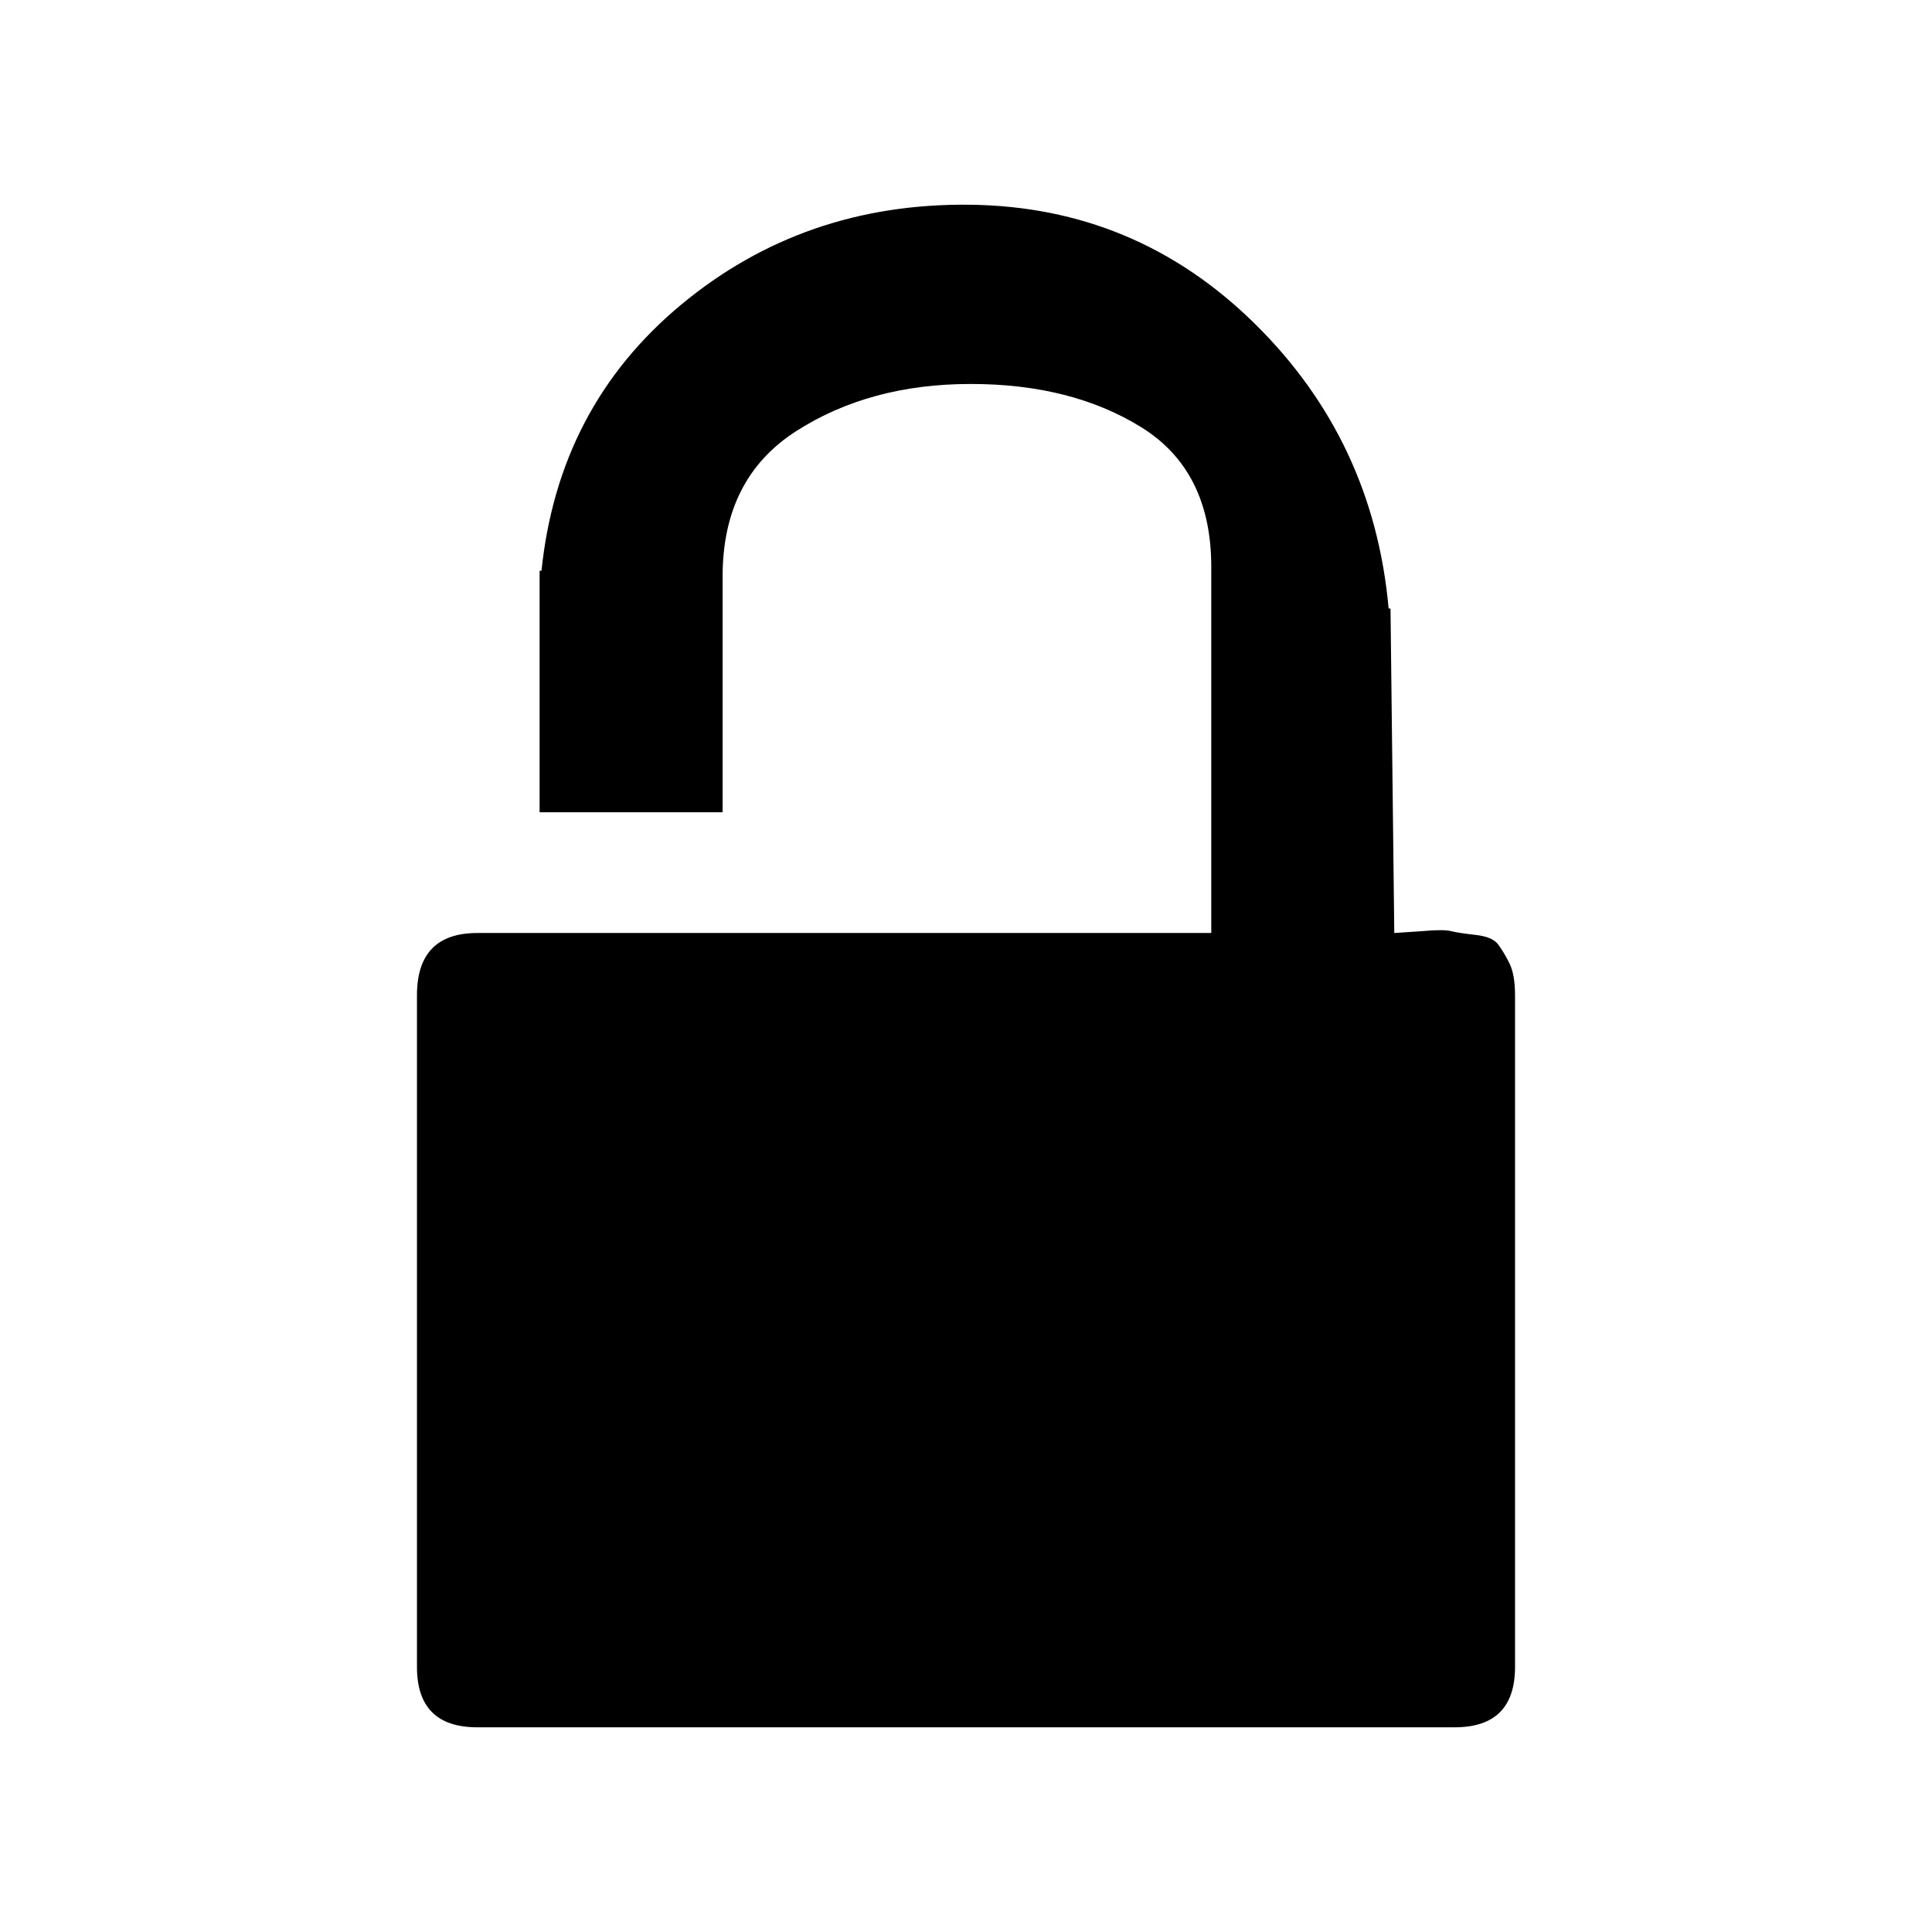
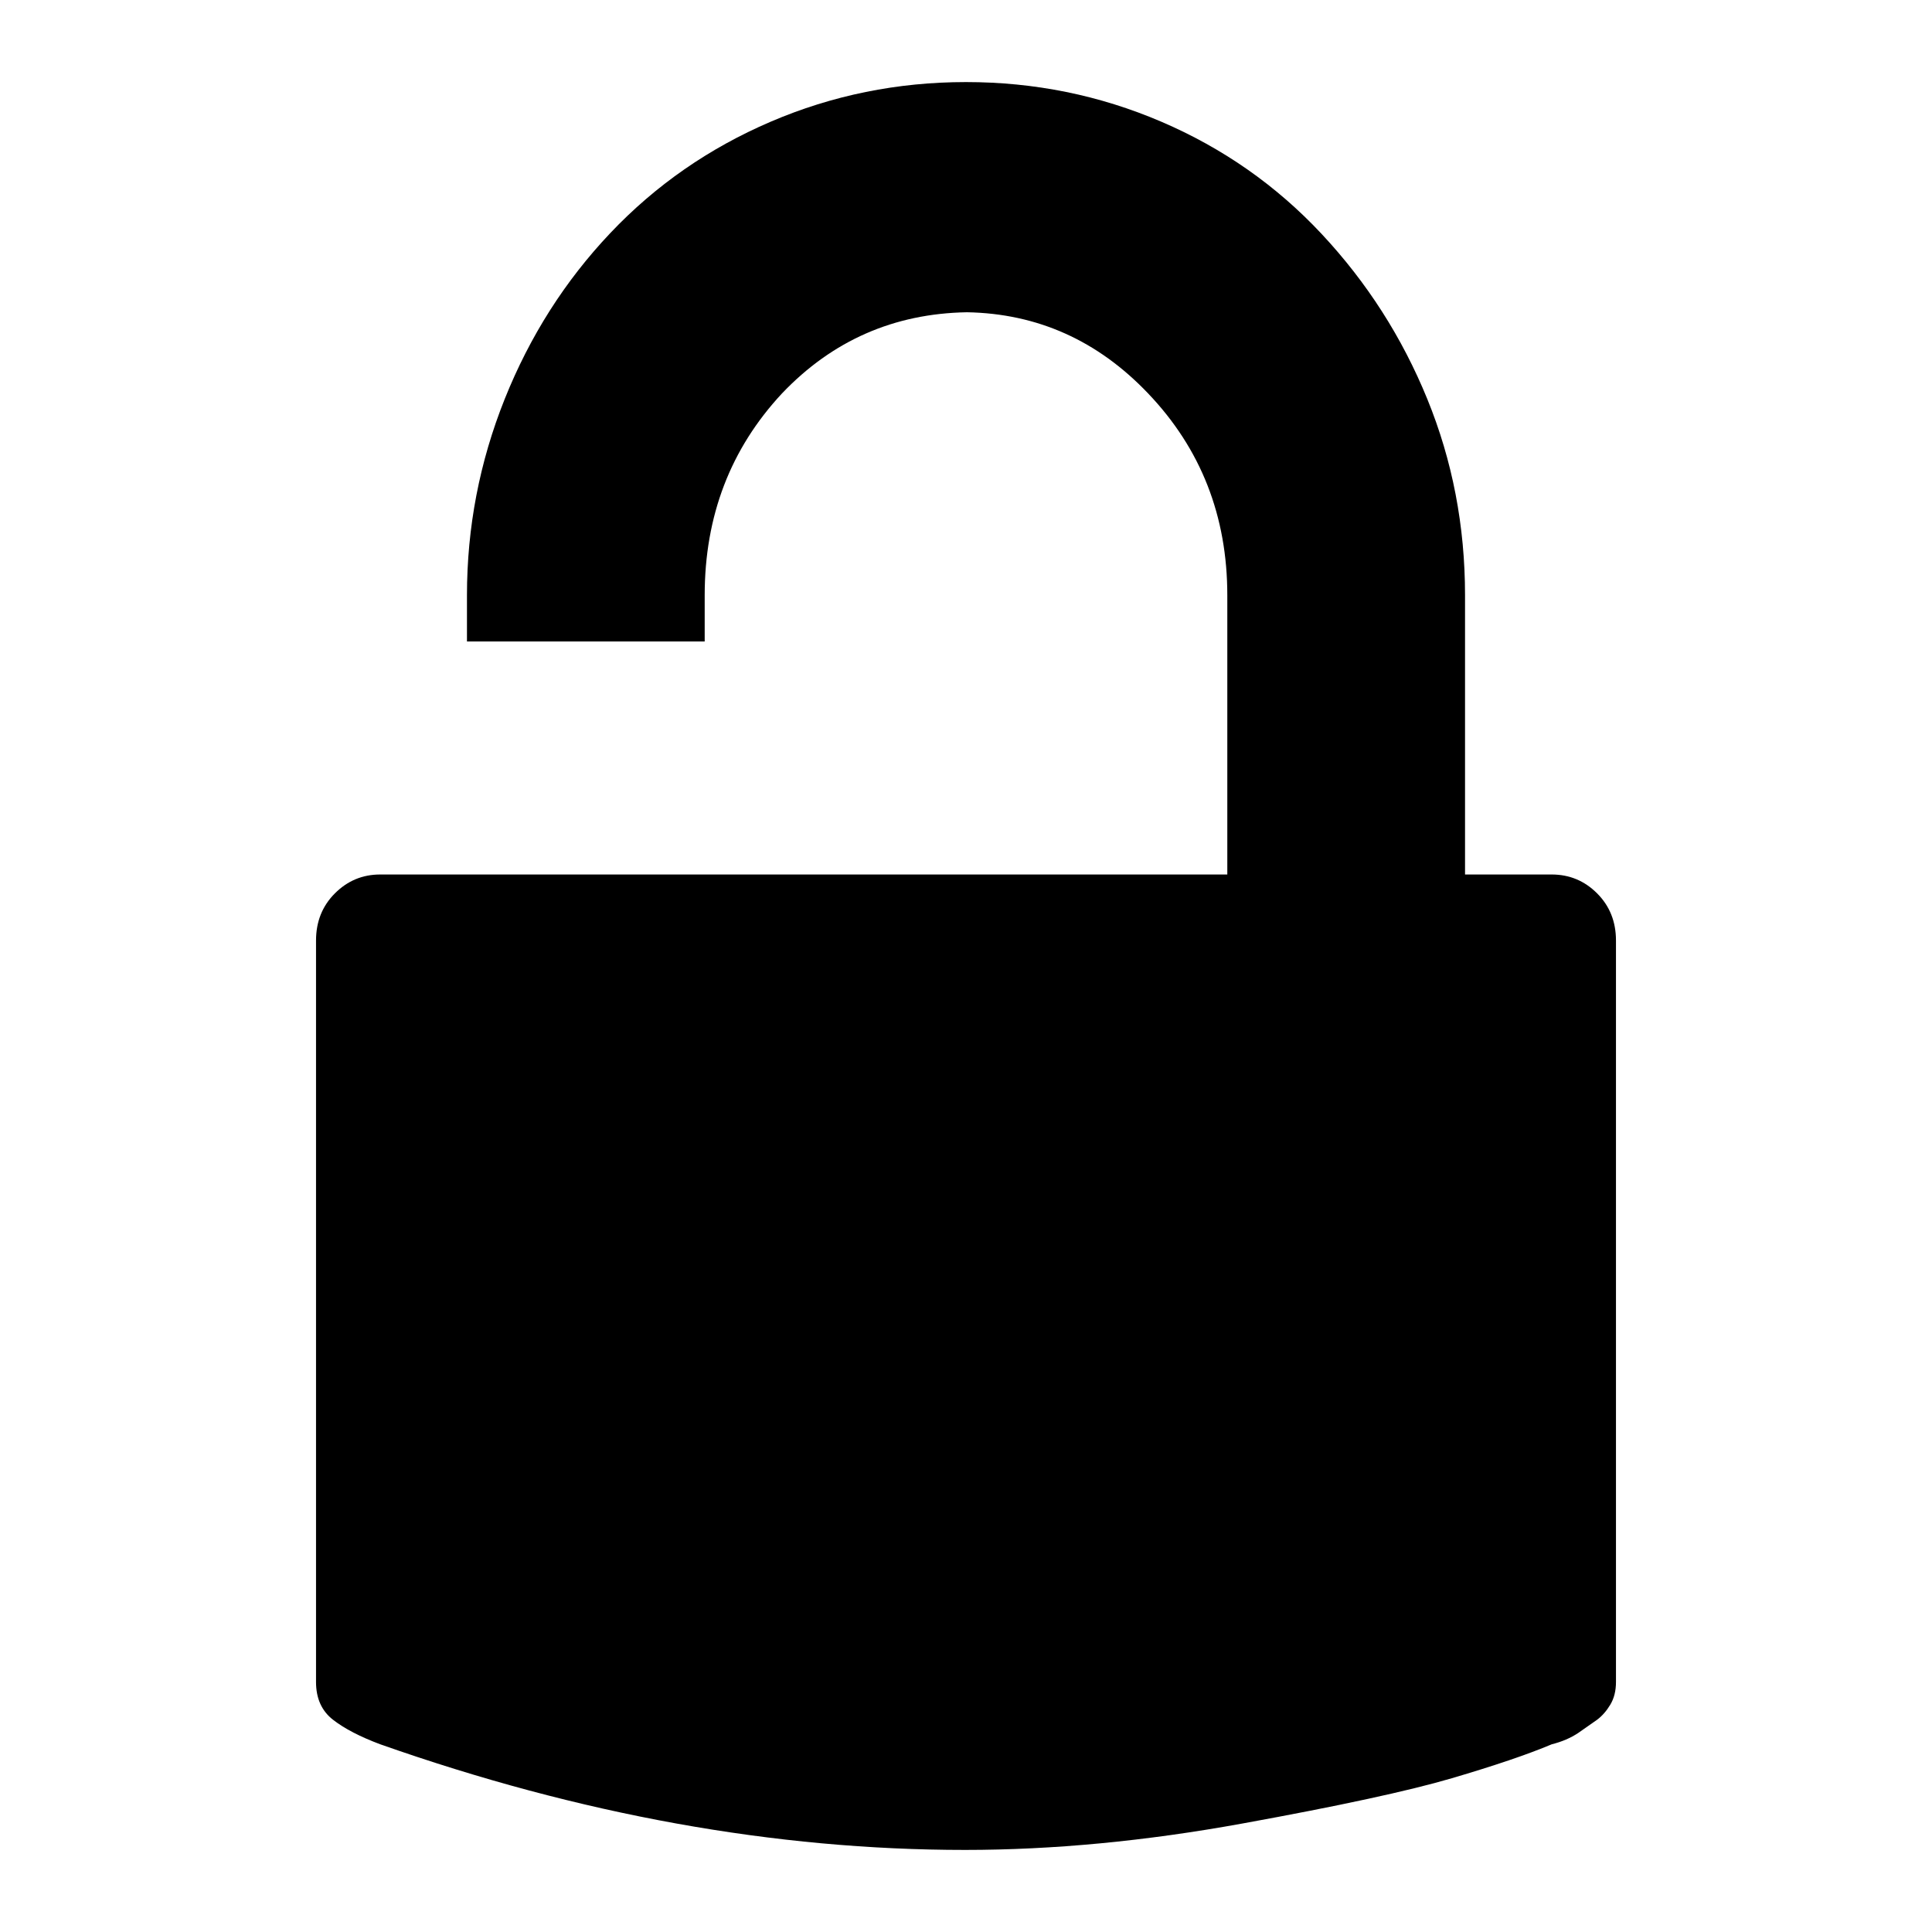
- <svg xmlns="http://www.w3.org/2000/svg" width="1024" height="1024">
-   <path d="M803 527.509v356q0 32-32 32H253q-32 0-32-32v-356q0-33 32-33h389v-194q0-51-37-74t-90.5-23q-53.5 0-92.5 25t-39 77v125h-97v-128h1q9-87 74-141t153-53q88 1 151 63t71 151h1l2 172 15-1q11-1 15 0t13 2q9 1 12 5t6 10q3 6 3 17z" fill="currentColor" />
+ <svg xmlns="http://www.w3.org/2000/svg" viewBox="0 0 1024 1024" fill-rule="evenodd" clip-rule="evenodd" stroke-linejoin="round" stroke-miterlimit="2">
+   <path d="M650.5 463.5v-148c0-42-14-77.667-42-107-26.667-28-58.667-42.333-96-43-38.667.667-71.333 15-98 43-27.333 29.333-41 65-41 107V340h-126v-24.5c0-36 6.667-70.667 20-104s32-62.667 56-88 52.333-45 85-59 67.167-21 103.5-21 70.833 7 103.5 21 61 33.833 85 59.5 42.667 54.833 56 87.5c13.333 32.667 20 67.333 20 104v148h46c9.387.022 17.356 3.356 24 10 6.667 6.667 10 15 10 25v393c0 4.667-1 8.667-3 12s-4.333 6-7 8l-10 7c-4 2.667-8.667 4.667-14 6-12.667 5.333-30.333 11.333-53 18s-59.667 14.667-111 24-100.333 14-147 14c-100.667 0-204-18.667-310-56-10.667-4-19-8.333-25-13s-9-11.333-9-20v-393c0-10 3.333-18.333 10-25 6.667-6.667 14.667-10 24-10h449z" />
</svg>
